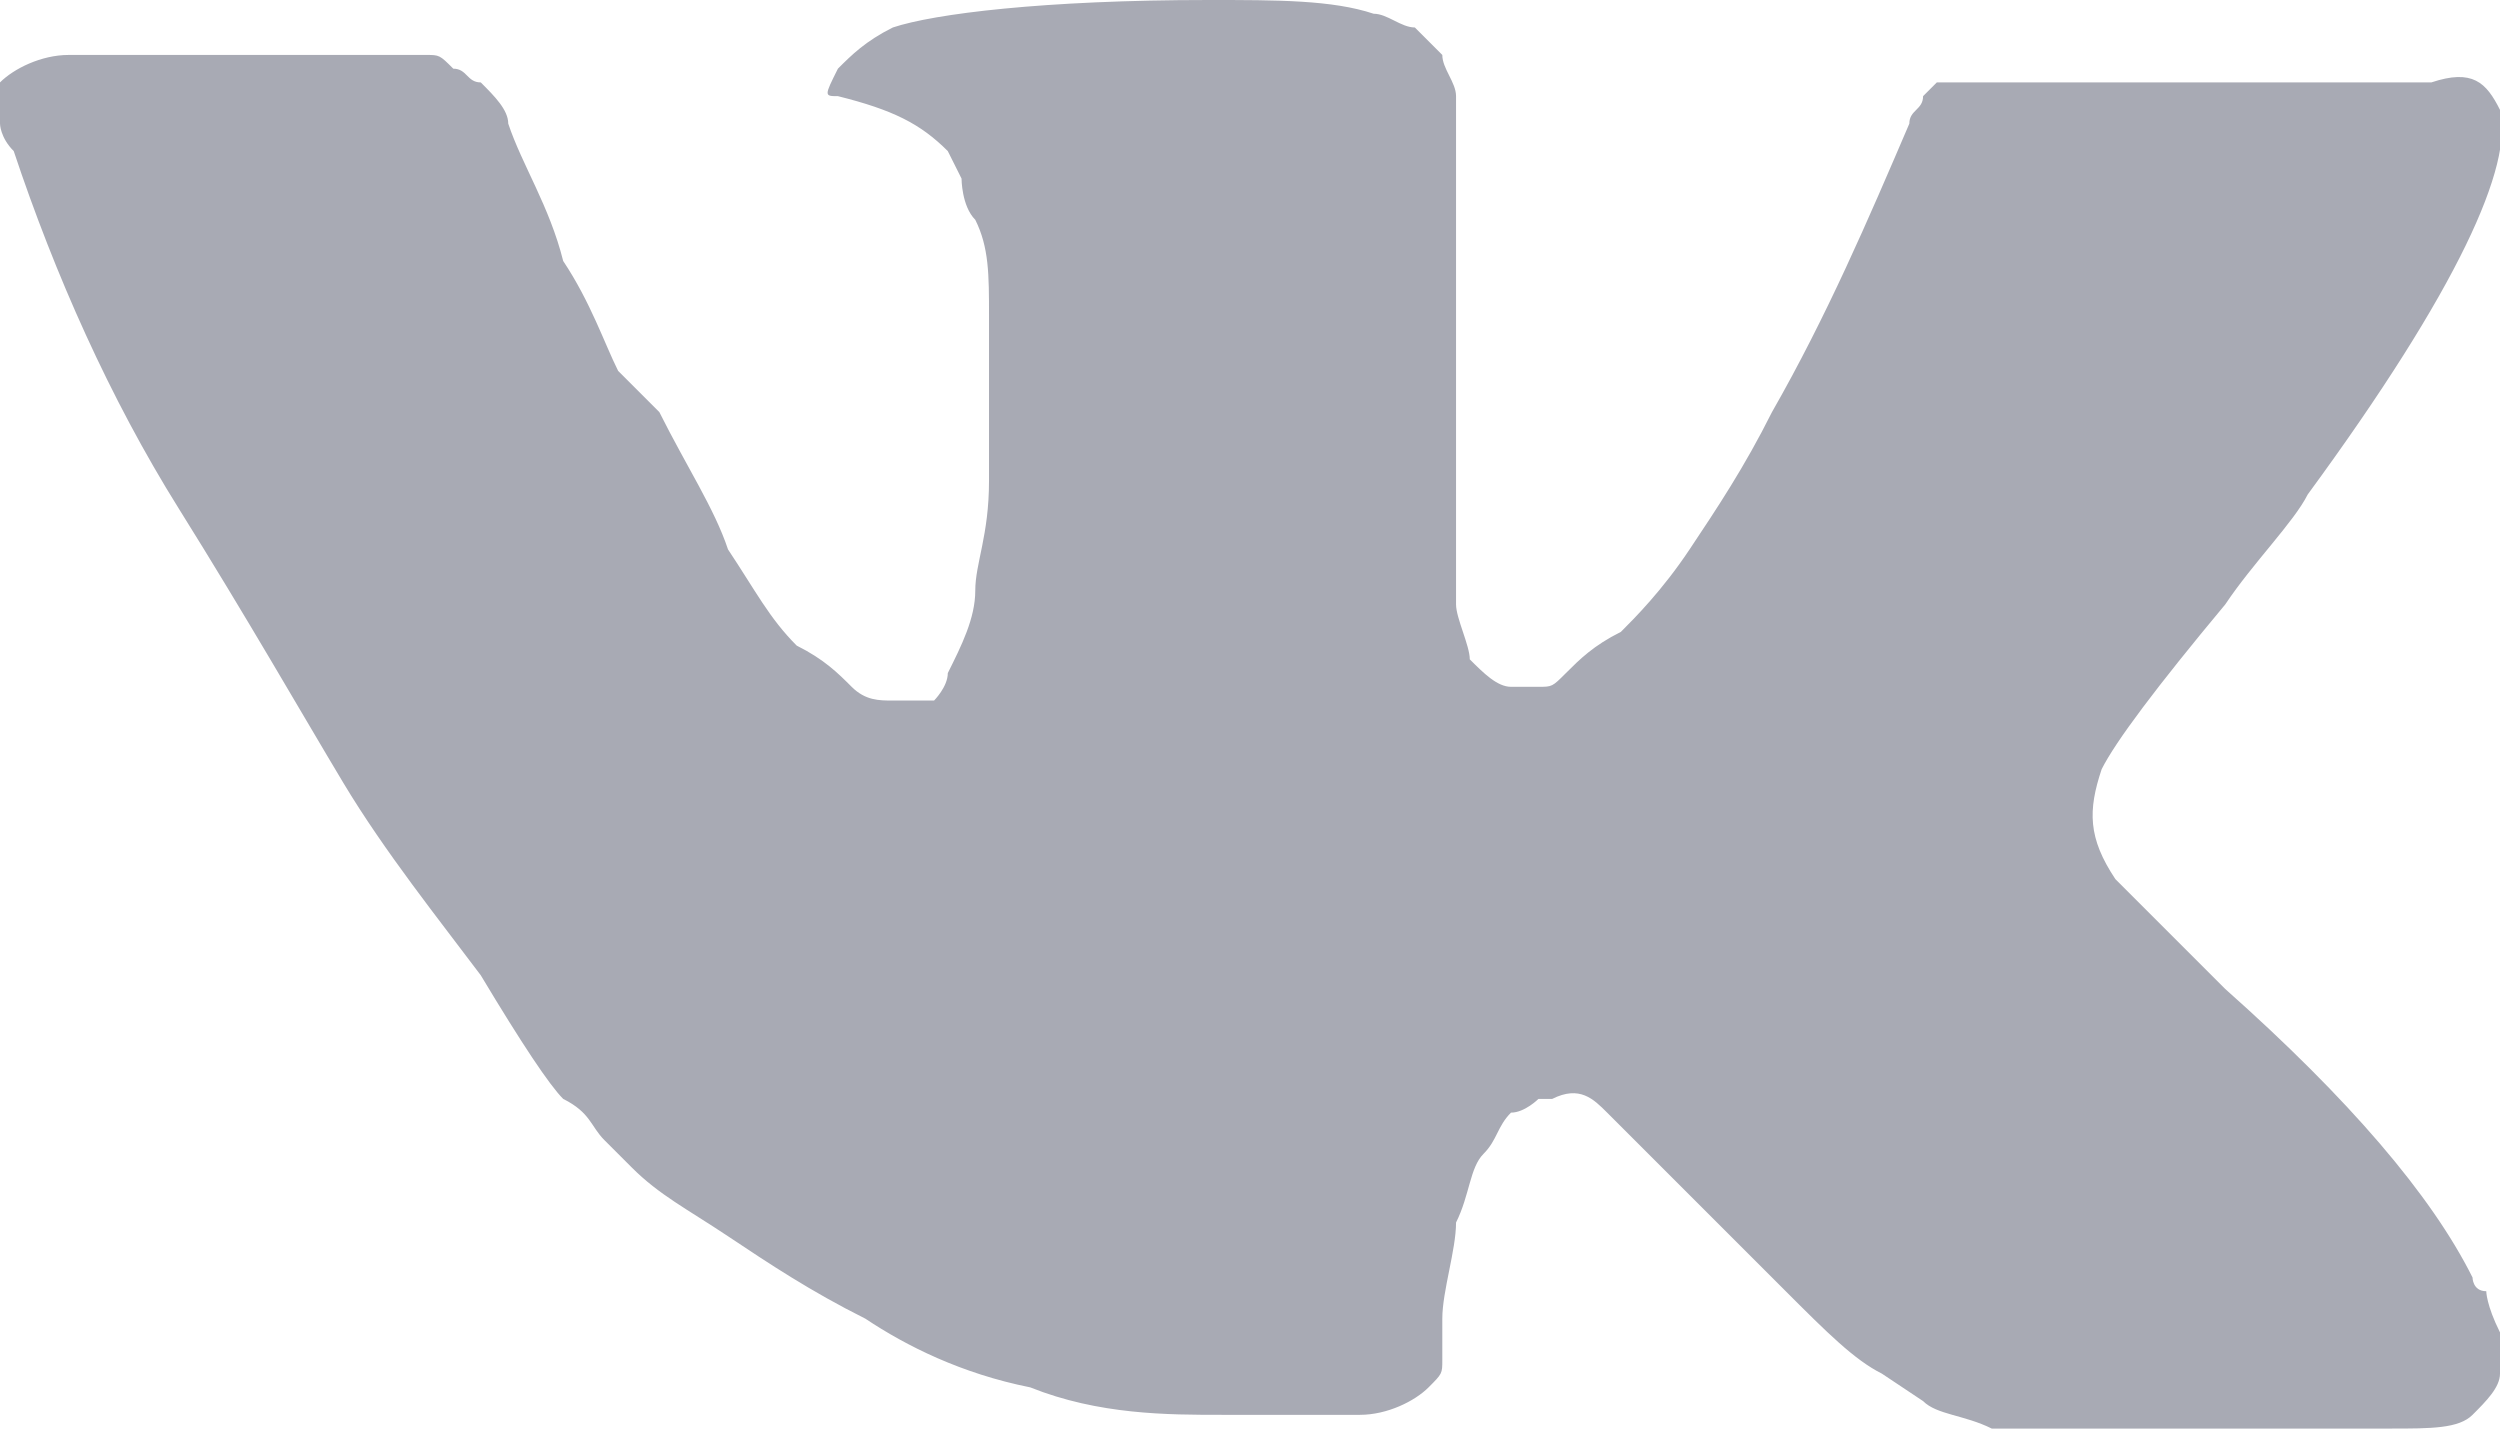
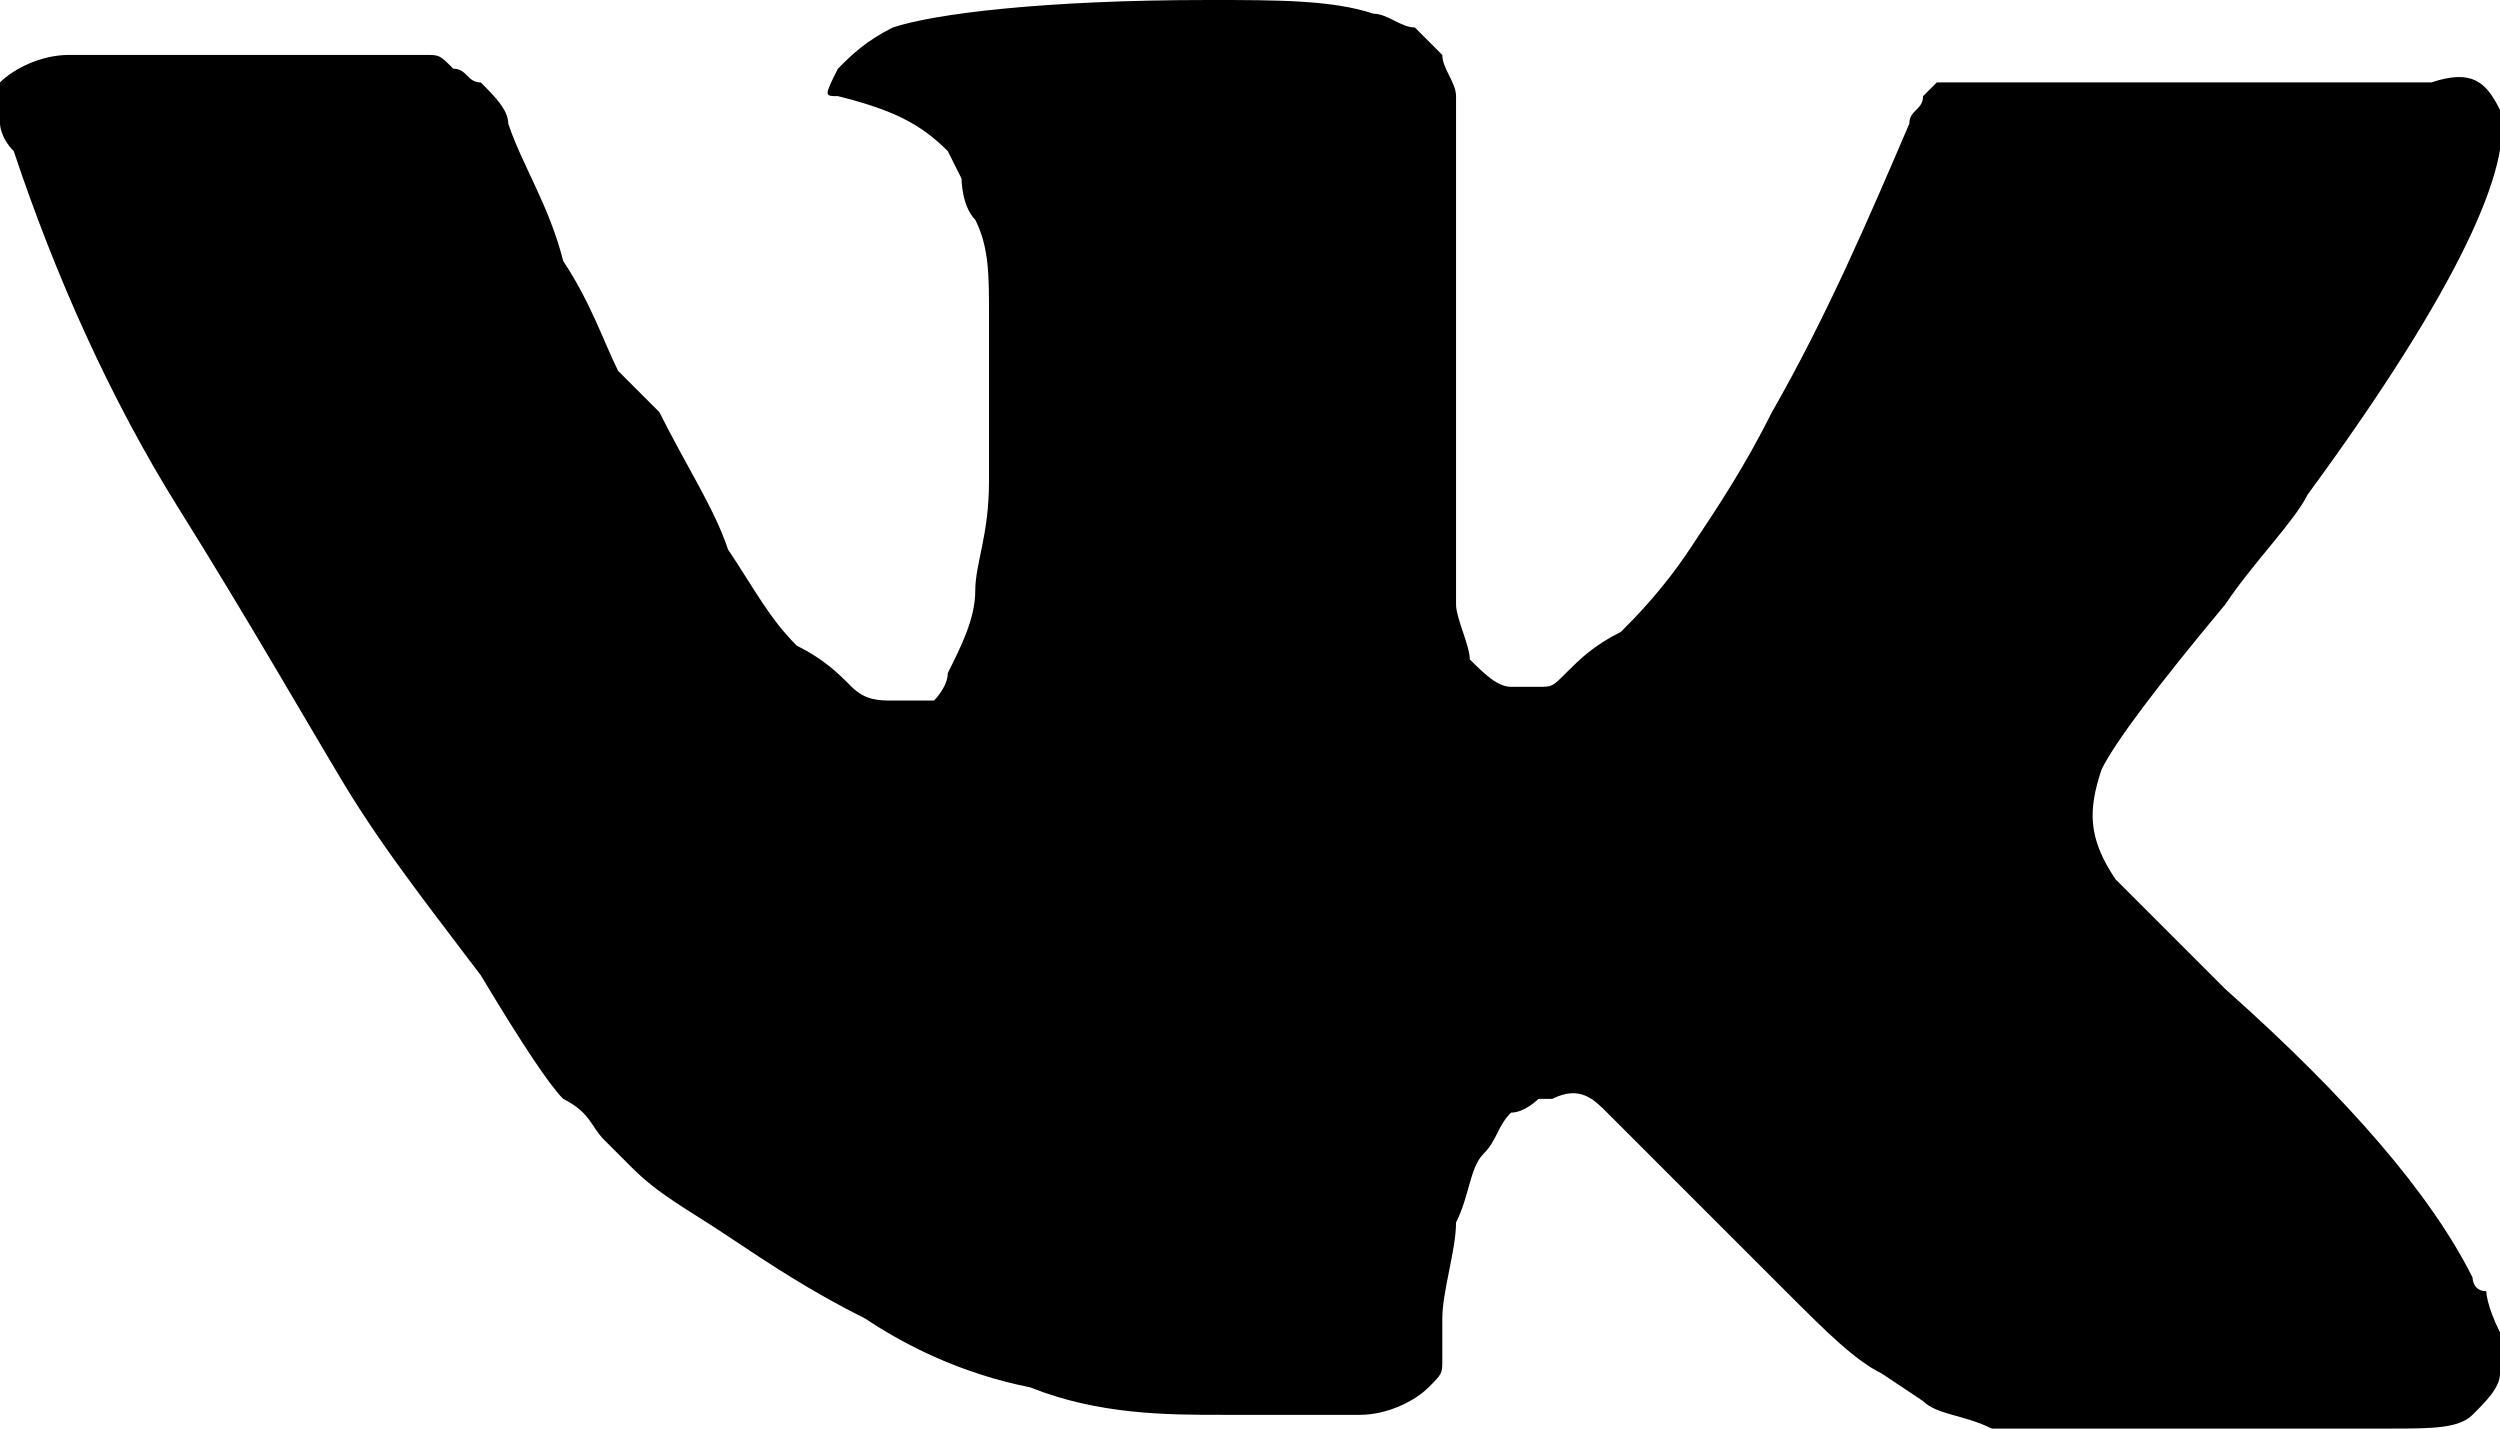
- <svg xmlns="http://www.w3.org/2000/svg" xmlns:xlink="http://www.w3.org/1999/xlink" version="1.1" id="Слой_1" x="0px" y="0px" viewBox="0 0 18.2 10.4" style="enable-background:new 0 0 18.2 10.4;" xml:space="preserve">
-   <style type="text/css">
- 	.st0{clip-path:url(#SVGID_2_);fill:#A8AAB4;}
- </style>
-   <g>
-     <defs>
-       <rect id="SVGID_1_" y="0" width="18.2" height="10.4" />
-     </defs>
-     <clipPath id="SVGID_2_">
-       <use xlink:href="#SVGID_1_" style="overflow:visible;" />
-     </clipPath>
-     <path class="st0" d="M18.2,0.8c0.1,0.4-0.3,1.3-1.4,2.8c-0.1,0.2-0.4,0.5-0.6,0.8c-0.5,0.6-0.8,1-0.9,1.2c-0.1,0.3-0.1,0.5,0.1,0.8   c0.1,0.1,0.4,0.4,0.8,0.8h0l0,0l0,0l0,0c0.9,0.8,1.5,1.5,1.8,2.1c0,0,0,0.1,0.1,0.1c0,0,0,0.1,0.1,0.3c0,0.1,0,0.2,0,0.3   c0,0.1-0.1,0.2-0.2,0.3c-0.1,0.1-0.3,0.1-0.6,0.1l-2.4,0c-0.2,0-0.3,0-0.5,0c-0.2-0.1-0.4-0.1-0.5-0.2L13.7,10   c-0.2-0.1-0.4-0.3-0.7-0.6c-0.3-0.3-0.5-0.5-0.7-0.7c-0.2-0.2-0.4-0.4-0.6-0.6C11.6,8,11.5,7.9,11.3,8c0,0,0,0-0.1,0   c0,0-0.1,0.1-0.2,0.1c-0.1,0.1-0.1,0.2-0.2,0.3c-0.1,0.1-0.1,0.3-0.2,0.5c0,0.2-0.1,0.5-0.1,0.7c0,0.1,0,0.2,0,0.3   c0,0.1,0,0.1-0.1,0.2l0,0c-0.1,0.1-0.3,0.2-0.5,0.2H8.9c-0.4,0-0.9,0-1.4-0.2c-0.5-0.1-0.9-0.3-1.2-0.5c-0.4-0.2-0.7-0.4-1-0.6   C5,8.8,4.8,8.7,4.6,8.5L4.4,8.3C4.3,8.2,4.3,8.1,4.1,8C4,7.9,3.8,7.6,3.5,7.1c-0.3-0.4-0.7-0.9-1-1.4c-0.3-0.5-0.7-1.2-1.2-2   C0.8,2.9,0.4,2,0.1,1.1C0,1,0,0.9,0,0.9c0-0.1,0-0.1,0-0.2l0-0.1c0.1-0.1,0.3-0.2,0.5-0.2l2.6,0c0.1,0,0.1,0,0.2,0.1   c0.1,0,0.1,0.1,0.2,0.1l0,0c0.1,0.1,0.2,0.2,0.2,0.3c0.1,0.3,0.3,0.6,0.4,1c0.2,0.3,0.3,0.6,0.4,0.8L4.8,3c0.2,0.4,0.4,0.7,0.5,1   c0.2,0.3,0.3,0.5,0.5,0.7C6,4.8,6.1,4.9,6.2,5c0.1,0.1,0.2,0.1,0.3,0.1c0.1,0,0.2,0,0.3,0c0,0,0,0,0,0c0,0,0.1-0.1,0.1-0.2   C7,4.7,7.1,4.5,7.1,4.3c0-0.2,0.1-0.4,0.1-0.8c0-0.3,0-0.7,0-1.2c0-0.3,0-0.5-0.1-0.7C7,1.5,7,1.3,7,1.3L6.9,1.1   C6.7,0.9,6.5,0.8,6.1,0.7C6,0.7,6,0.7,6.1,0.5c0.1-0.1,0.2-0.2,0.4-0.3C6.8,0.1,7.6,0,8.8,0C9.3,0,9.7,0,10,0.1   c0.1,0,0.2,0.1,0.3,0.1c0.1,0.1,0.1,0.1,0.2,0.2c0,0.1,0.1,0.2,0.1,0.3c0,0.1,0,0.2,0,0.4c0,0.2,0,0.4,0,0.5c0,0.2,0,0.4,0,0.7   c0,0.3,0,0.5,0,0.8c0,0.1,0,0.2,0,0.4c0,0.2,0,0.3,0,0.5c0,0.1,0,0.2,0,0.4c0,0.1,0.1,0.3,0.1,0.4C10.8,4.9,10.9,5,11,5   c0.1,0,0.1,0,0.2,0c0.1,0,0.1,0,0.2-0.1c0.1-0.1,0.2-0.2,0.4-0.3c0.1-0.1,0.3-0.3,0.5-0.6c0.2-0.3,0.4-0.6,0.6-1   c0.4-0.7,0.7-1.4,1-2.1c0-0.1,0.1-0.1,0.1-0.2c0,0,0.1-0.1,0.1-0.1l0,0c0,0,0,0,0,0c0,0,0.1,0,0.1,0c0.1,0,0.1,0,0.2,0l2.7,0   c0.2,0,0.4,0,0.6,0C18,0.5,18.1,0.6,18.2,0.8L18.2,0.8z" />
-   </g>
+ <svg xmlns="http://www.w3.org/2000/svg" xmlns:xlink="http://www.w3.org/1999/xlink" viewBox="-296 391.6 18.2 10.4">
+   <defs>
+     <path id="SVGID_1_" d="M-296 391.6h18.2V402H-296z" />
+   </defs>
+   <clipPath id="SVGID_2_">
+     <use xlink:href="#SVGID_1_" overflow="visible" />
+   </clipPath>
+   <path d="M-277.8 392.4c.1.4-.3 1.3-1.4 2.8-.1.2-.4.5-.6.8-.5.6-.8 1-.9 1.2-.1.3-.1.5.1.8l.8.8c.9.8 1.5 1.5 1.8 2.1 0 0 0 .1.1.1 0 0 0 .1.1.3v.3c0 .1-.1.2-.2.3-.1.1-.3.1-.6.1h-2.9c-.2-.1-.4-.1-.5-.2l-.3-.2c-.2-.1-.4-.3-.7-.6l-.7-.7-.6-.6c-.1-.1-.2-.2-.4-.1h-.1s-.1.1-.2.1c-.1.1-.1.2-.2.3-.1.1-.1.3-.2.5 0 .2-.1.5-.1.7v.3c0 .1 0 .1-.1.2s-.3.2-.5.2h-1c-.4 0-.9 0-1.4-.2-.5-.1-.9-.3-1.2-.5-.4-.2-.7-.4-1-.6-.3-.2-.5-.3-.7-.5l-.2-.2c-.1-.1-.1-.2-.3-.3-.1-.1-.3-.4-.6-.9-.3-.4-.7-.9-1-1.4s-.7-1.2-1.2-2-.9-1.7-1.2-2.6c-.1-.1-.1-.2-.1-.2v-.3c.1-.1.3-.2.5-.2h2.6c.1 0 .1 0 .2.1.1 0 .1.1.2.1.1.1.2.2.2.3.1.3.3.6.4 1 .2.3.3.6.4.8l.3.3c.2.4.4.7.5 1 .2.3.3.5.5.7.2.1.3.2.4.3.1.1.2.1.3.1h.3s.1-.1.1-.2c.1-.2.2-.4.2-.6 0-.2.1-.4.1-.8v-1.2c0-.3 0-.5-.1-.7-.1-.1-.1-.3-.1-.3l-.1-.2c-.2-.2-.4-.3-.8-.4-.1 0-.1 0 0-.2.1-.1.2-.2.4-.3.3-.1 1.1-.2 2.3-.2.5 0 .9 0 1.2.1.1 0 .2.1.3.1l.2.2c0 .1.1.2.1.3v3.7c0 .1.1.3.1.4.1.1.2.2.3.2h.2c.1 0 .1 0 .2-.1s.2-.2.4-.3c.1-.1.3-.3.5-.6s.4-.6.6-1c.4-.7.7-1.4 1-2.1 0-.1.1-.1.1-.2l.1-.1h3.6c.3-.1.4 0 .5.2z" />
</svg>
